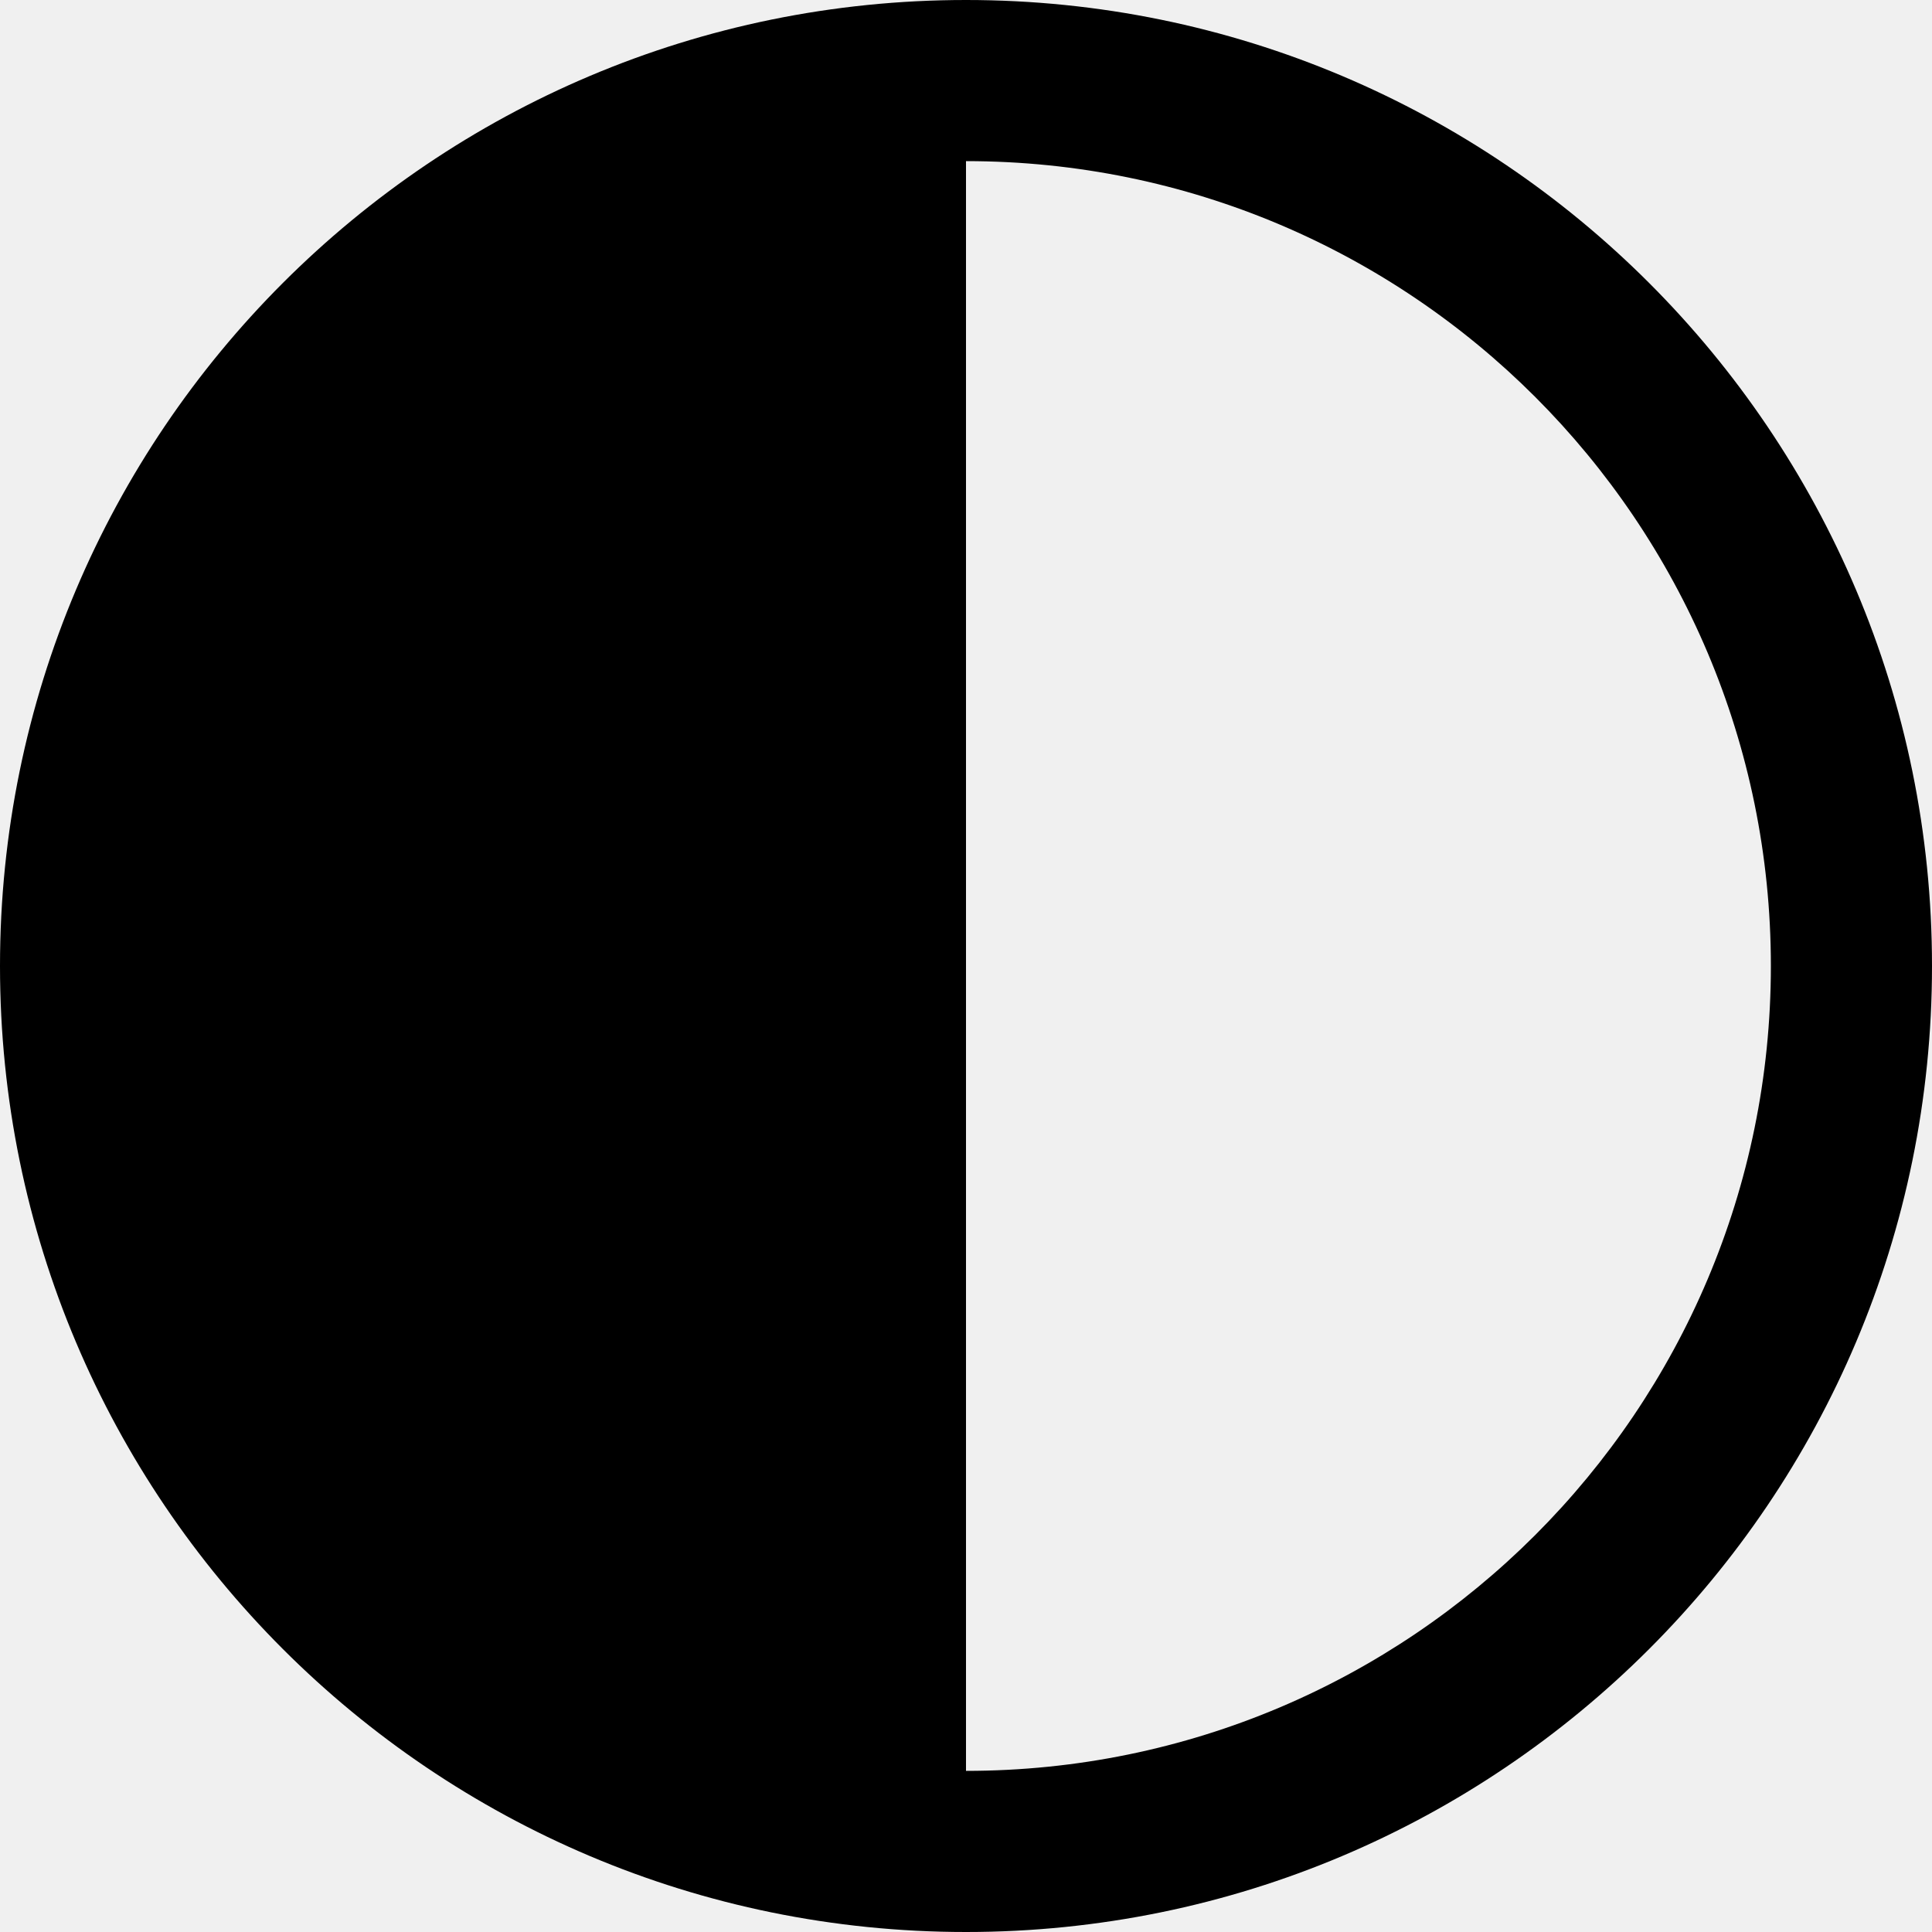
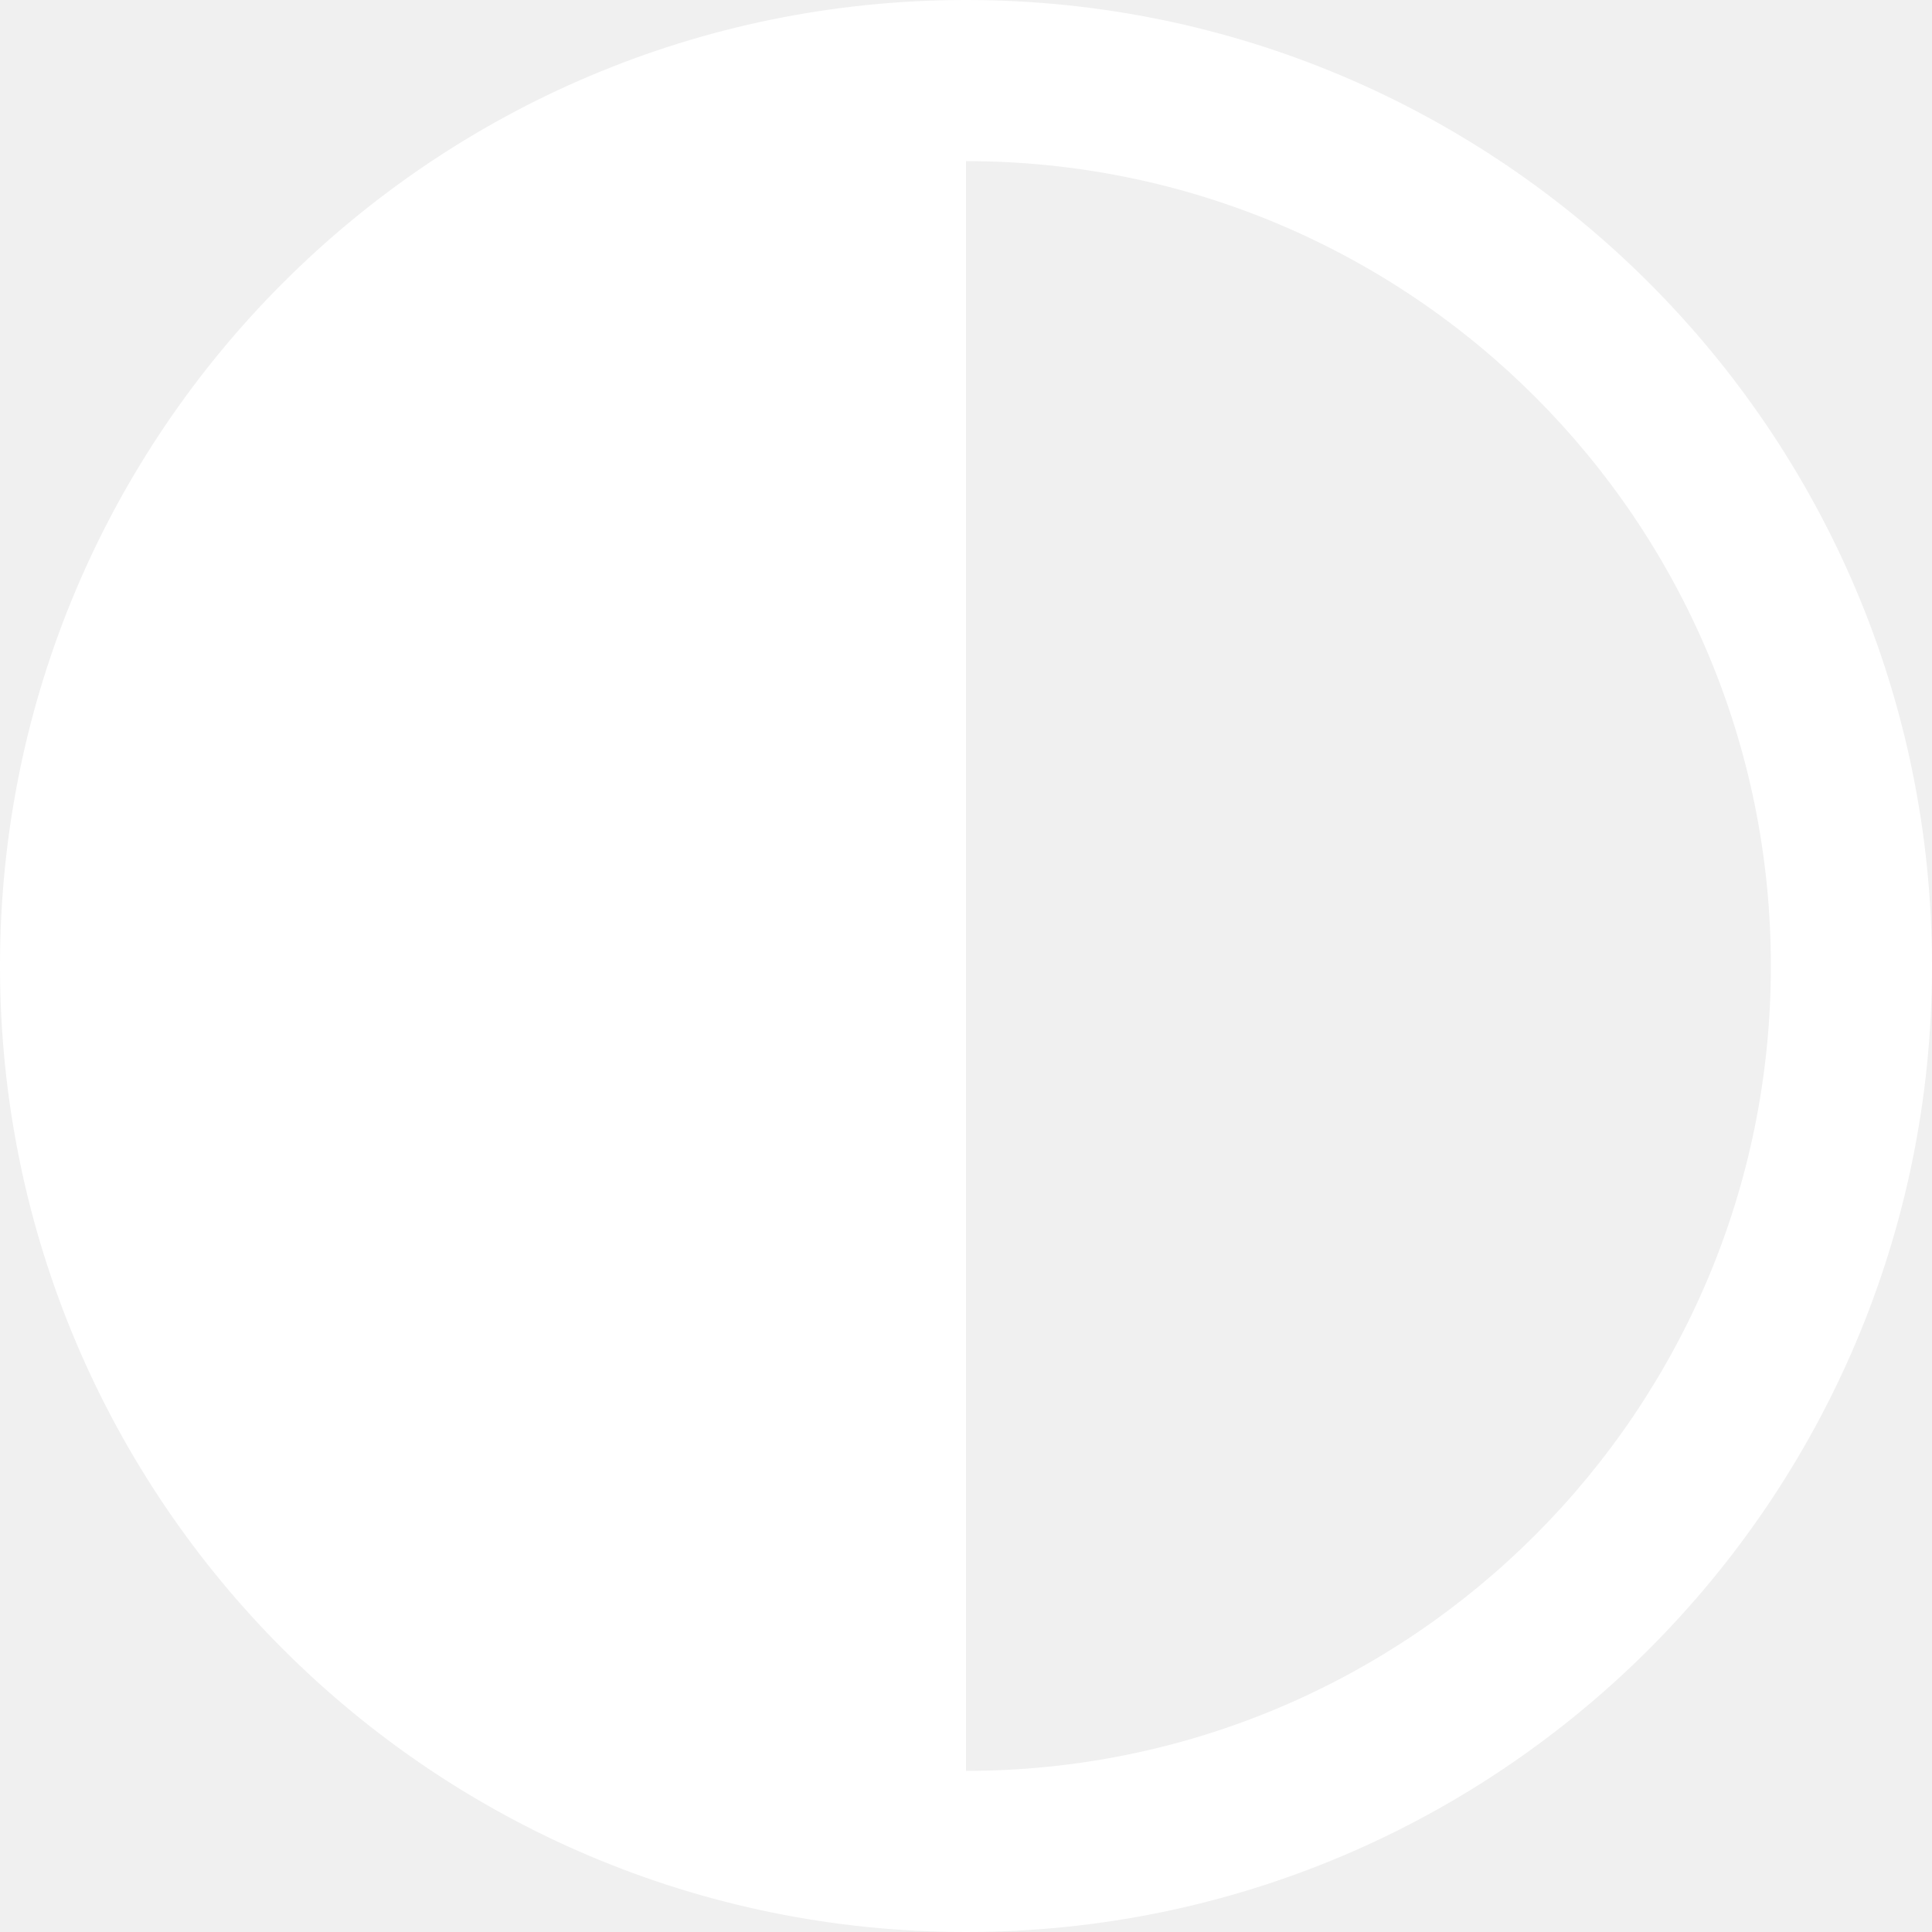
- <svg xmlns="http://www.w3.org/2000/svg" fill="#000000" height="800px" width="800px" version="1.1" id="Layer_1" viewBox="0 0 512 512" enable-background="new 0 0 512 512" xml:space="preserve">
+ <svg xmlns="http://www.w3.org/2000/svg" fill="#ffffff" height="26px" width="26px" version="1.1" id="Layer_1" viewBox="0 0 512 512" enable-background="new 0 0 512 512" xml:space="preserve">
  <path d="M256,0C114.6,0,0,114.6,0,256s114.6,256,256,256s256-114.6,256-256S397.4,0,256,0z M256,469.3V42.7  c117.8,0,213.3,95.5,213.3,213.3C469.3,373.8,373.8,469.3,256,469.3z" />
</svg>
